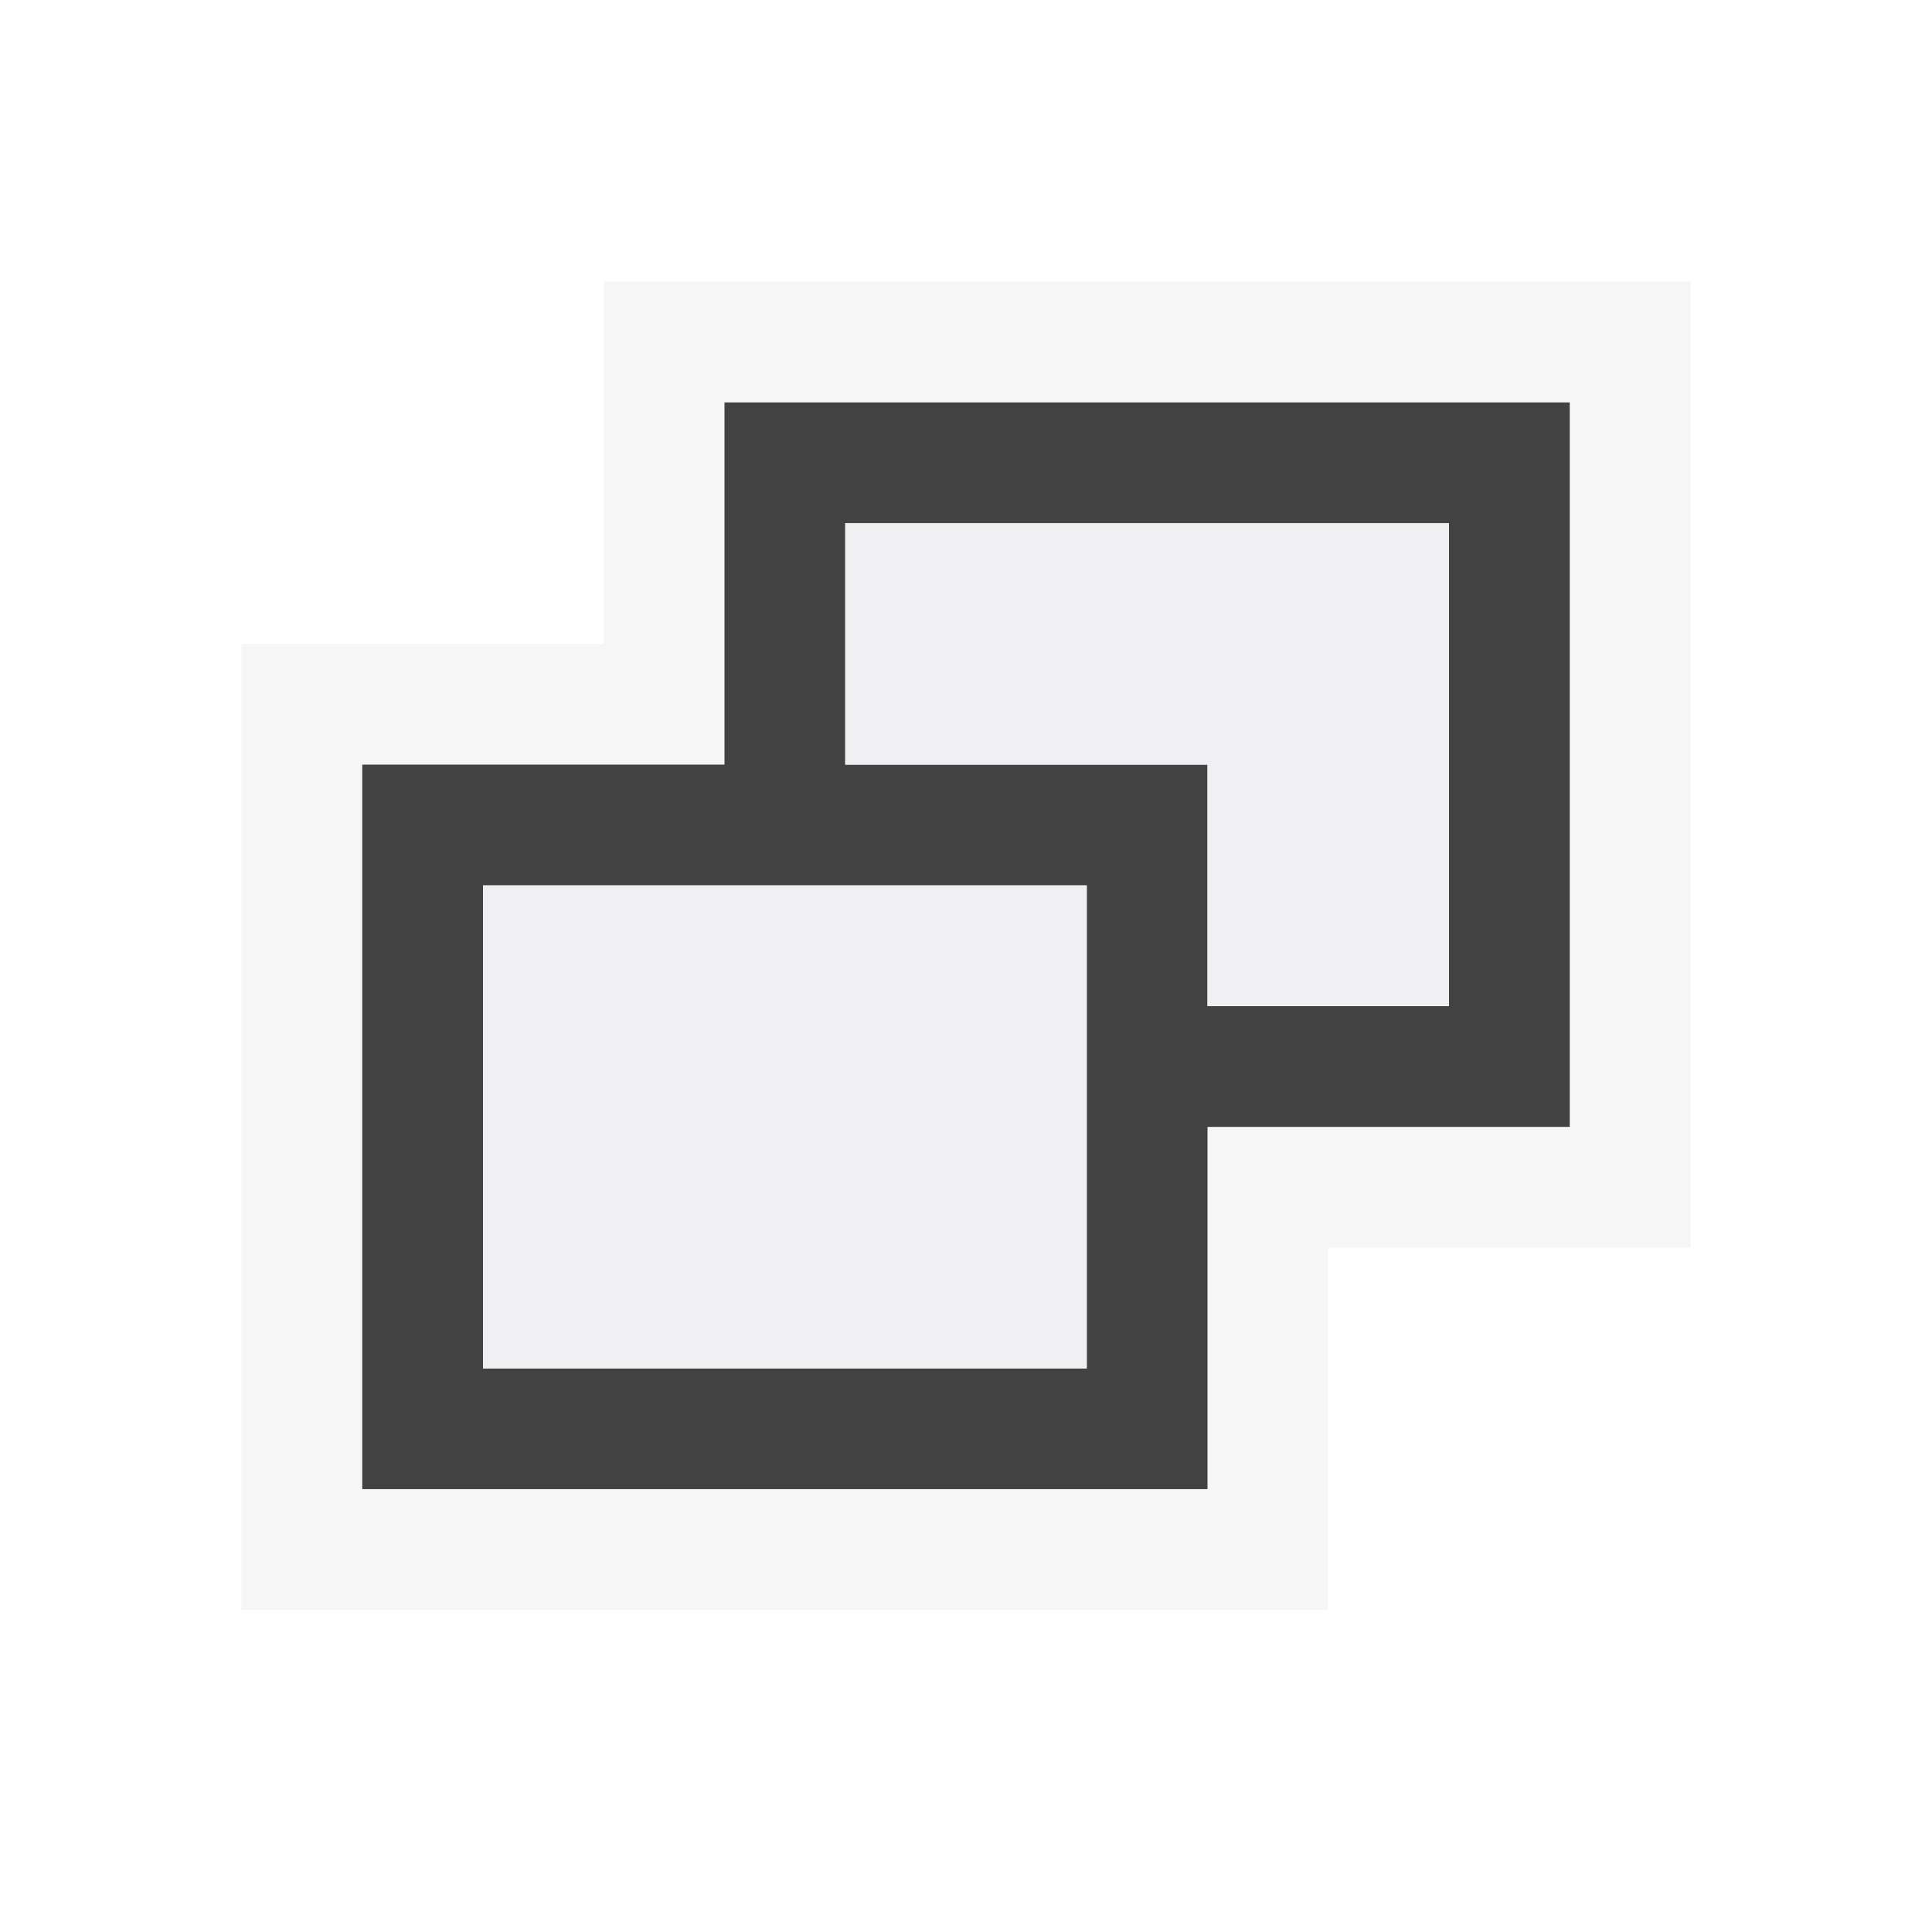
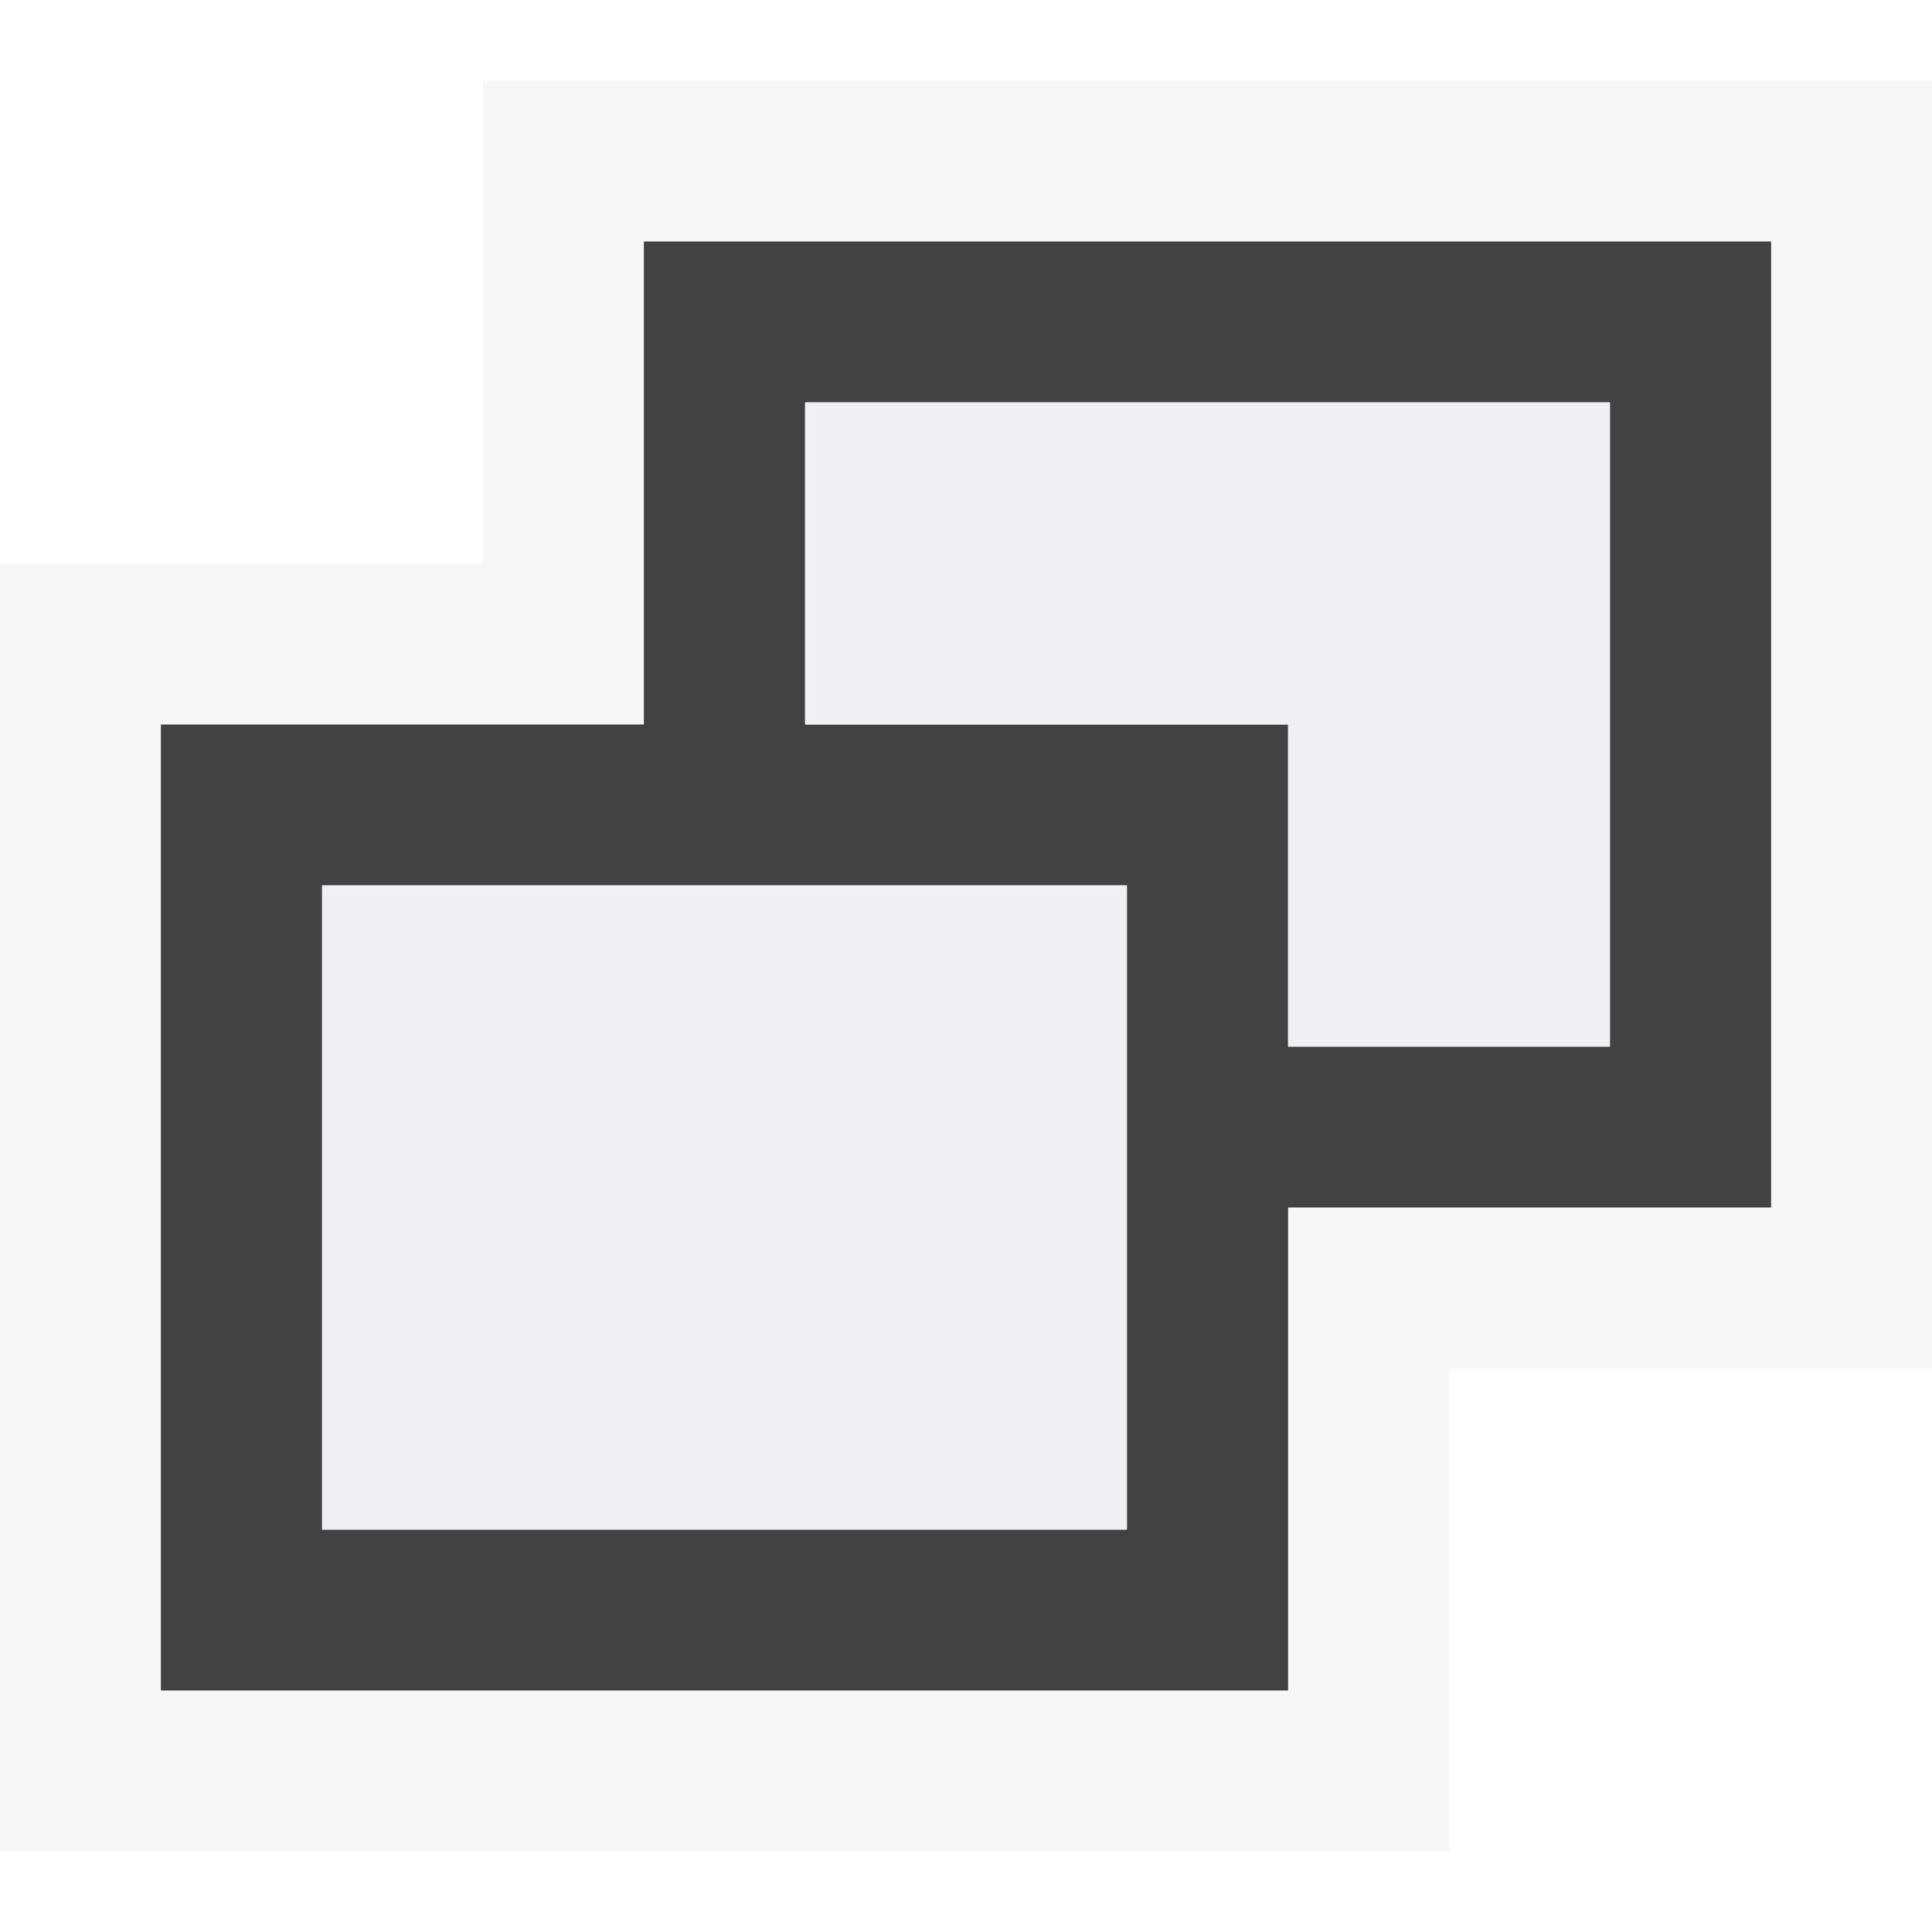
<svg xmlns="http://www.w3.org/2000/svg" viewBox="0 0 64 64">
-   <path d="M56 9.33H20v12H8v32h36v-12h12z" fill="#f6f6f6" />
-   <path d="M48 33.33h-8v-8H28v-8h20zm-12 12H16v-16h20zm-12-32v12H12v24h28v-12h12v-24z" fill="#424242" />
-   <path d="M28 17.33v8h12v8h8v-16z" fill="#f0eff1" />
-   <path d="M16 45.33h20v-16H16z" fill="#f0eff1" />
+   <path d="M64 2.67H16v16H0v42.66h48v-16h16z" fill="#f6f6f6" />
+   <path d="M53.33 34.67H42.67V24h-16V13.33h26.66zm-16 16H10.67V29.33h26.66zM21.33 8v16h-16v32h37.34V40h16V8z" fill="#424242" />
+   <path d="M26.67 13.33V24h16v10.67h10.66V13.33z" fill="#f0eff1" />
+   <path d="M10.67 50.67h26.66V29.33H10.67z" fill="#f0eff1" />
</svg>
